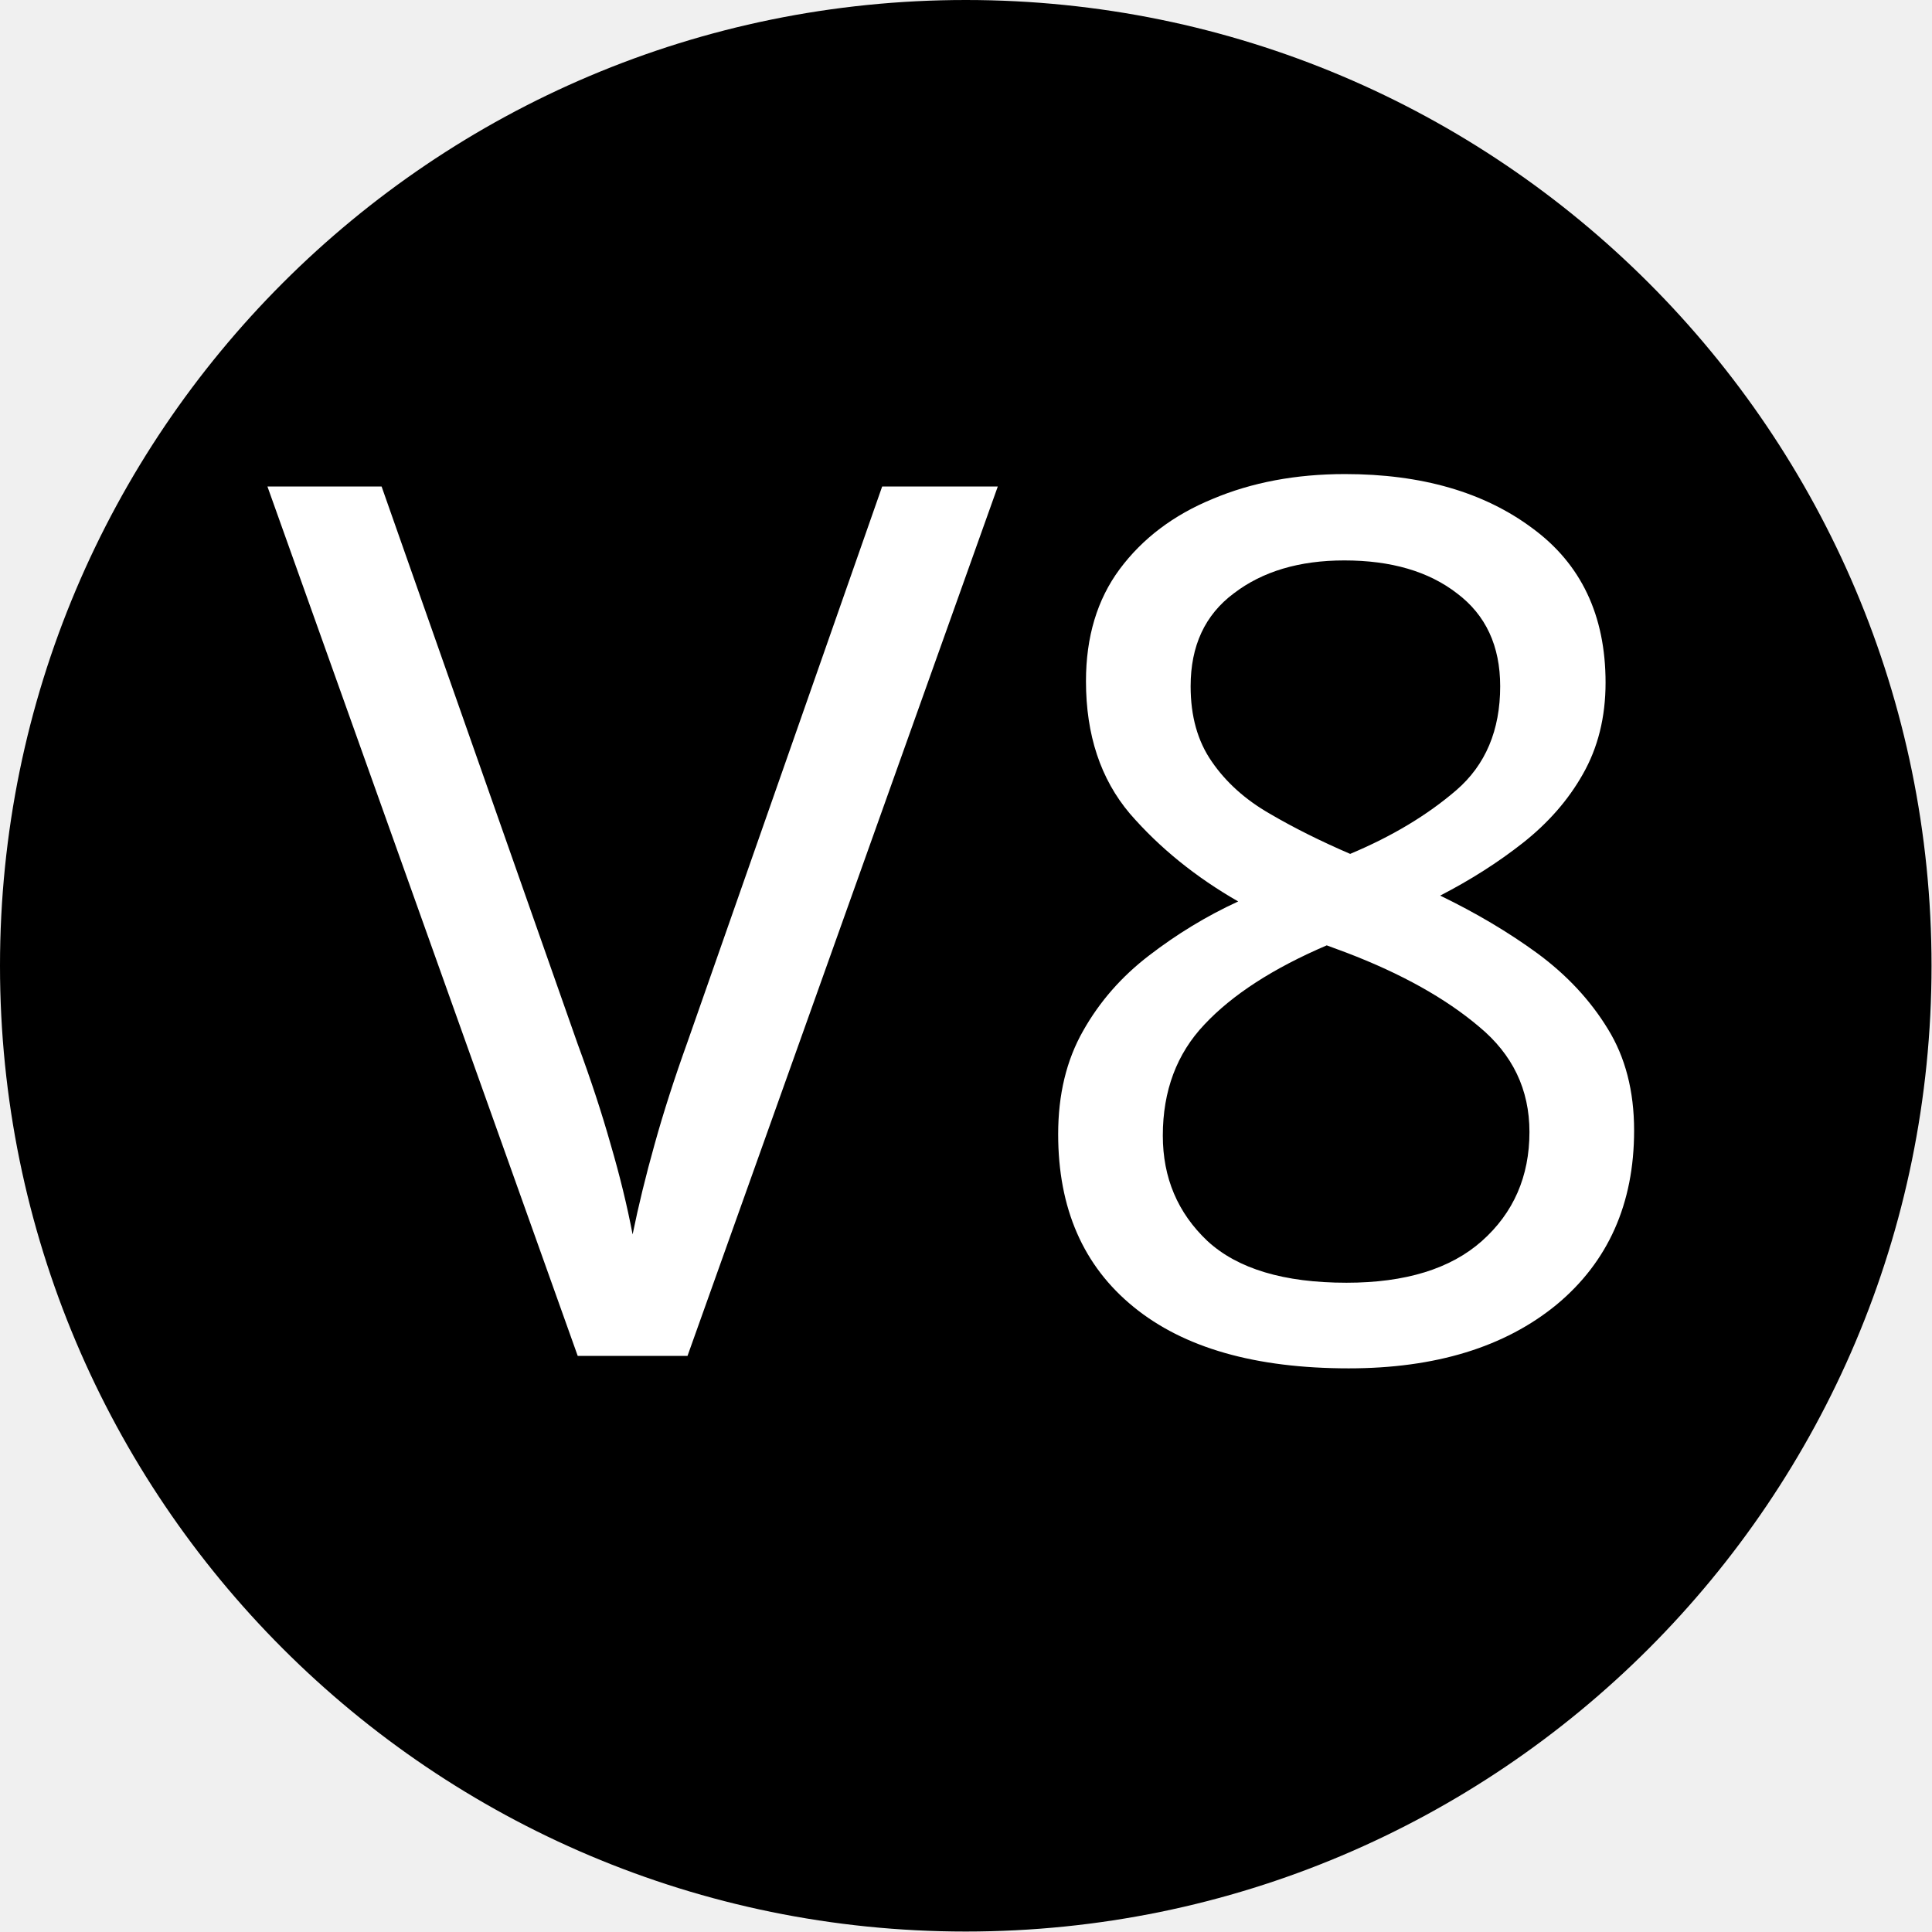
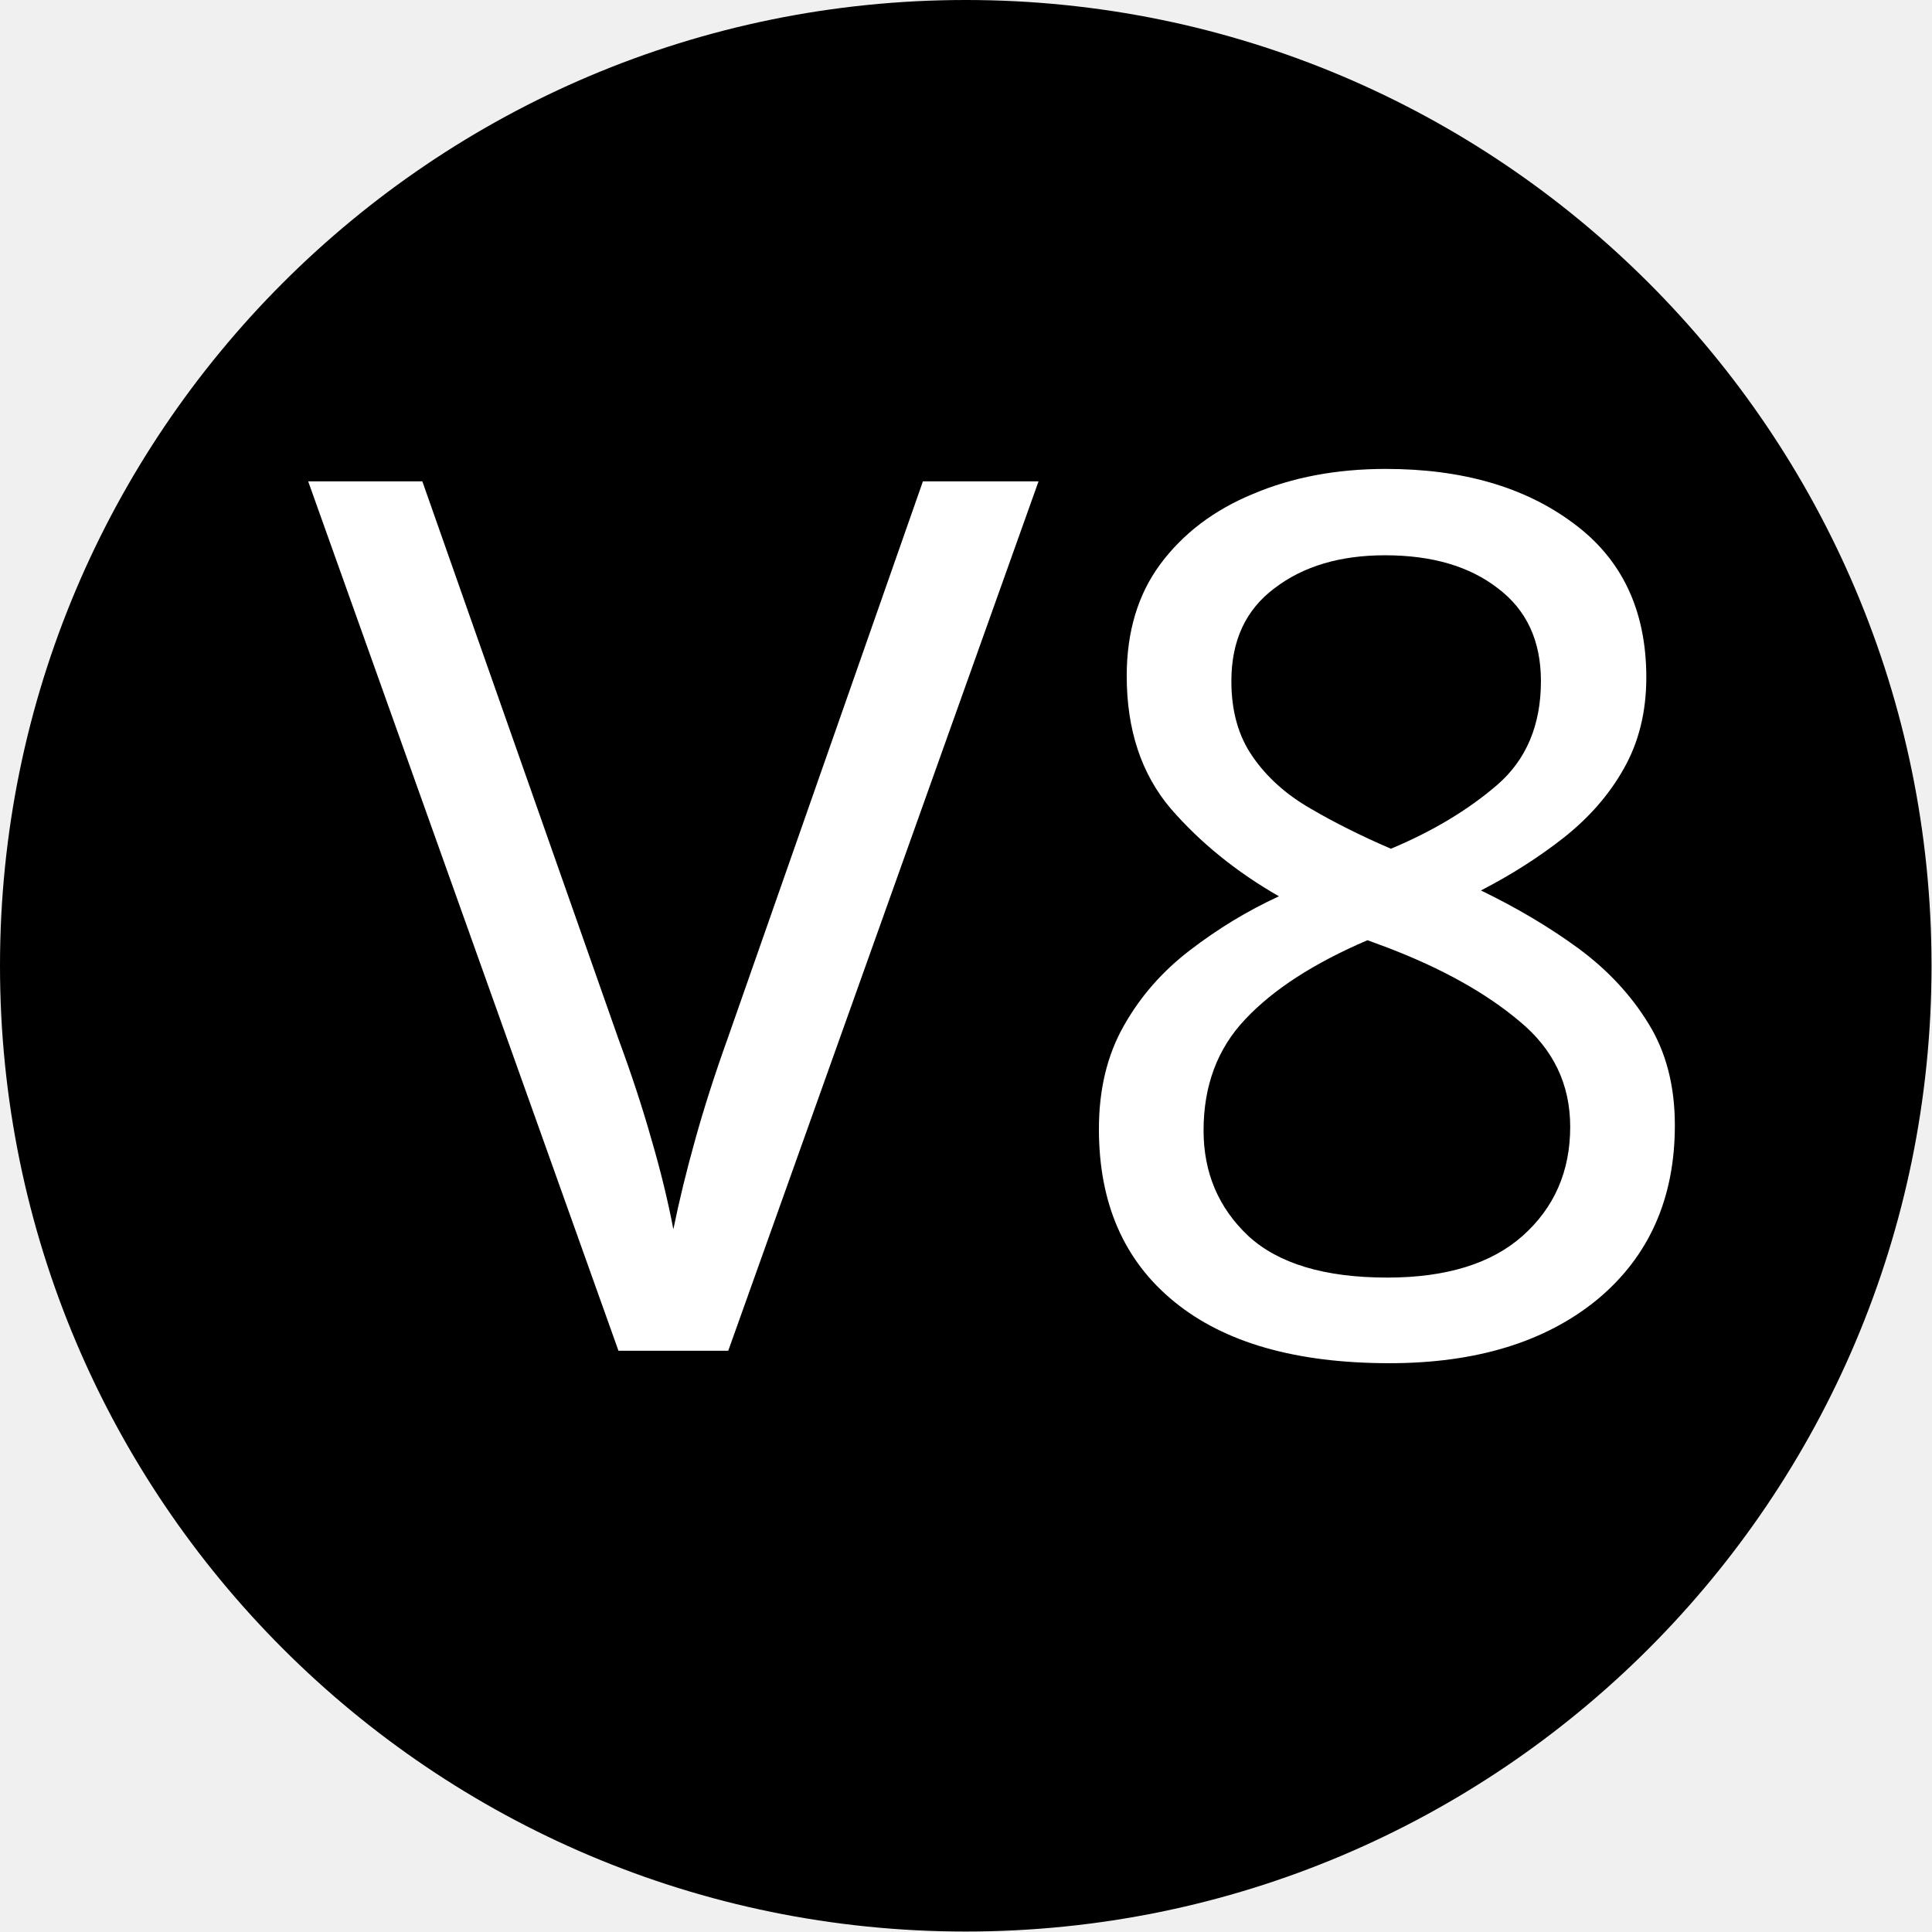
<svg xmlns="http://www.w3.org/2000/svg" id="Layer_2" viewBox="0 0 41.25 41.25">
  <defs>
    <style>.cls-1{fill:#fff;font-family:Calibri-Bold, Calibri;font-size:26px;}</style>
  </defs>
  <g id="V8">
    <circle cx="20.62" cy="20.62" r="20.62" />
-     <text id="V6" class="cls-1" transform="translate(5.71 28.95)">
+     <text id="V6" class="cls-1" transform="translate(6.58 28.84)">
      <tspan x="0" y="0">V8</tspan>
    </text>
  </g>
</svg>
